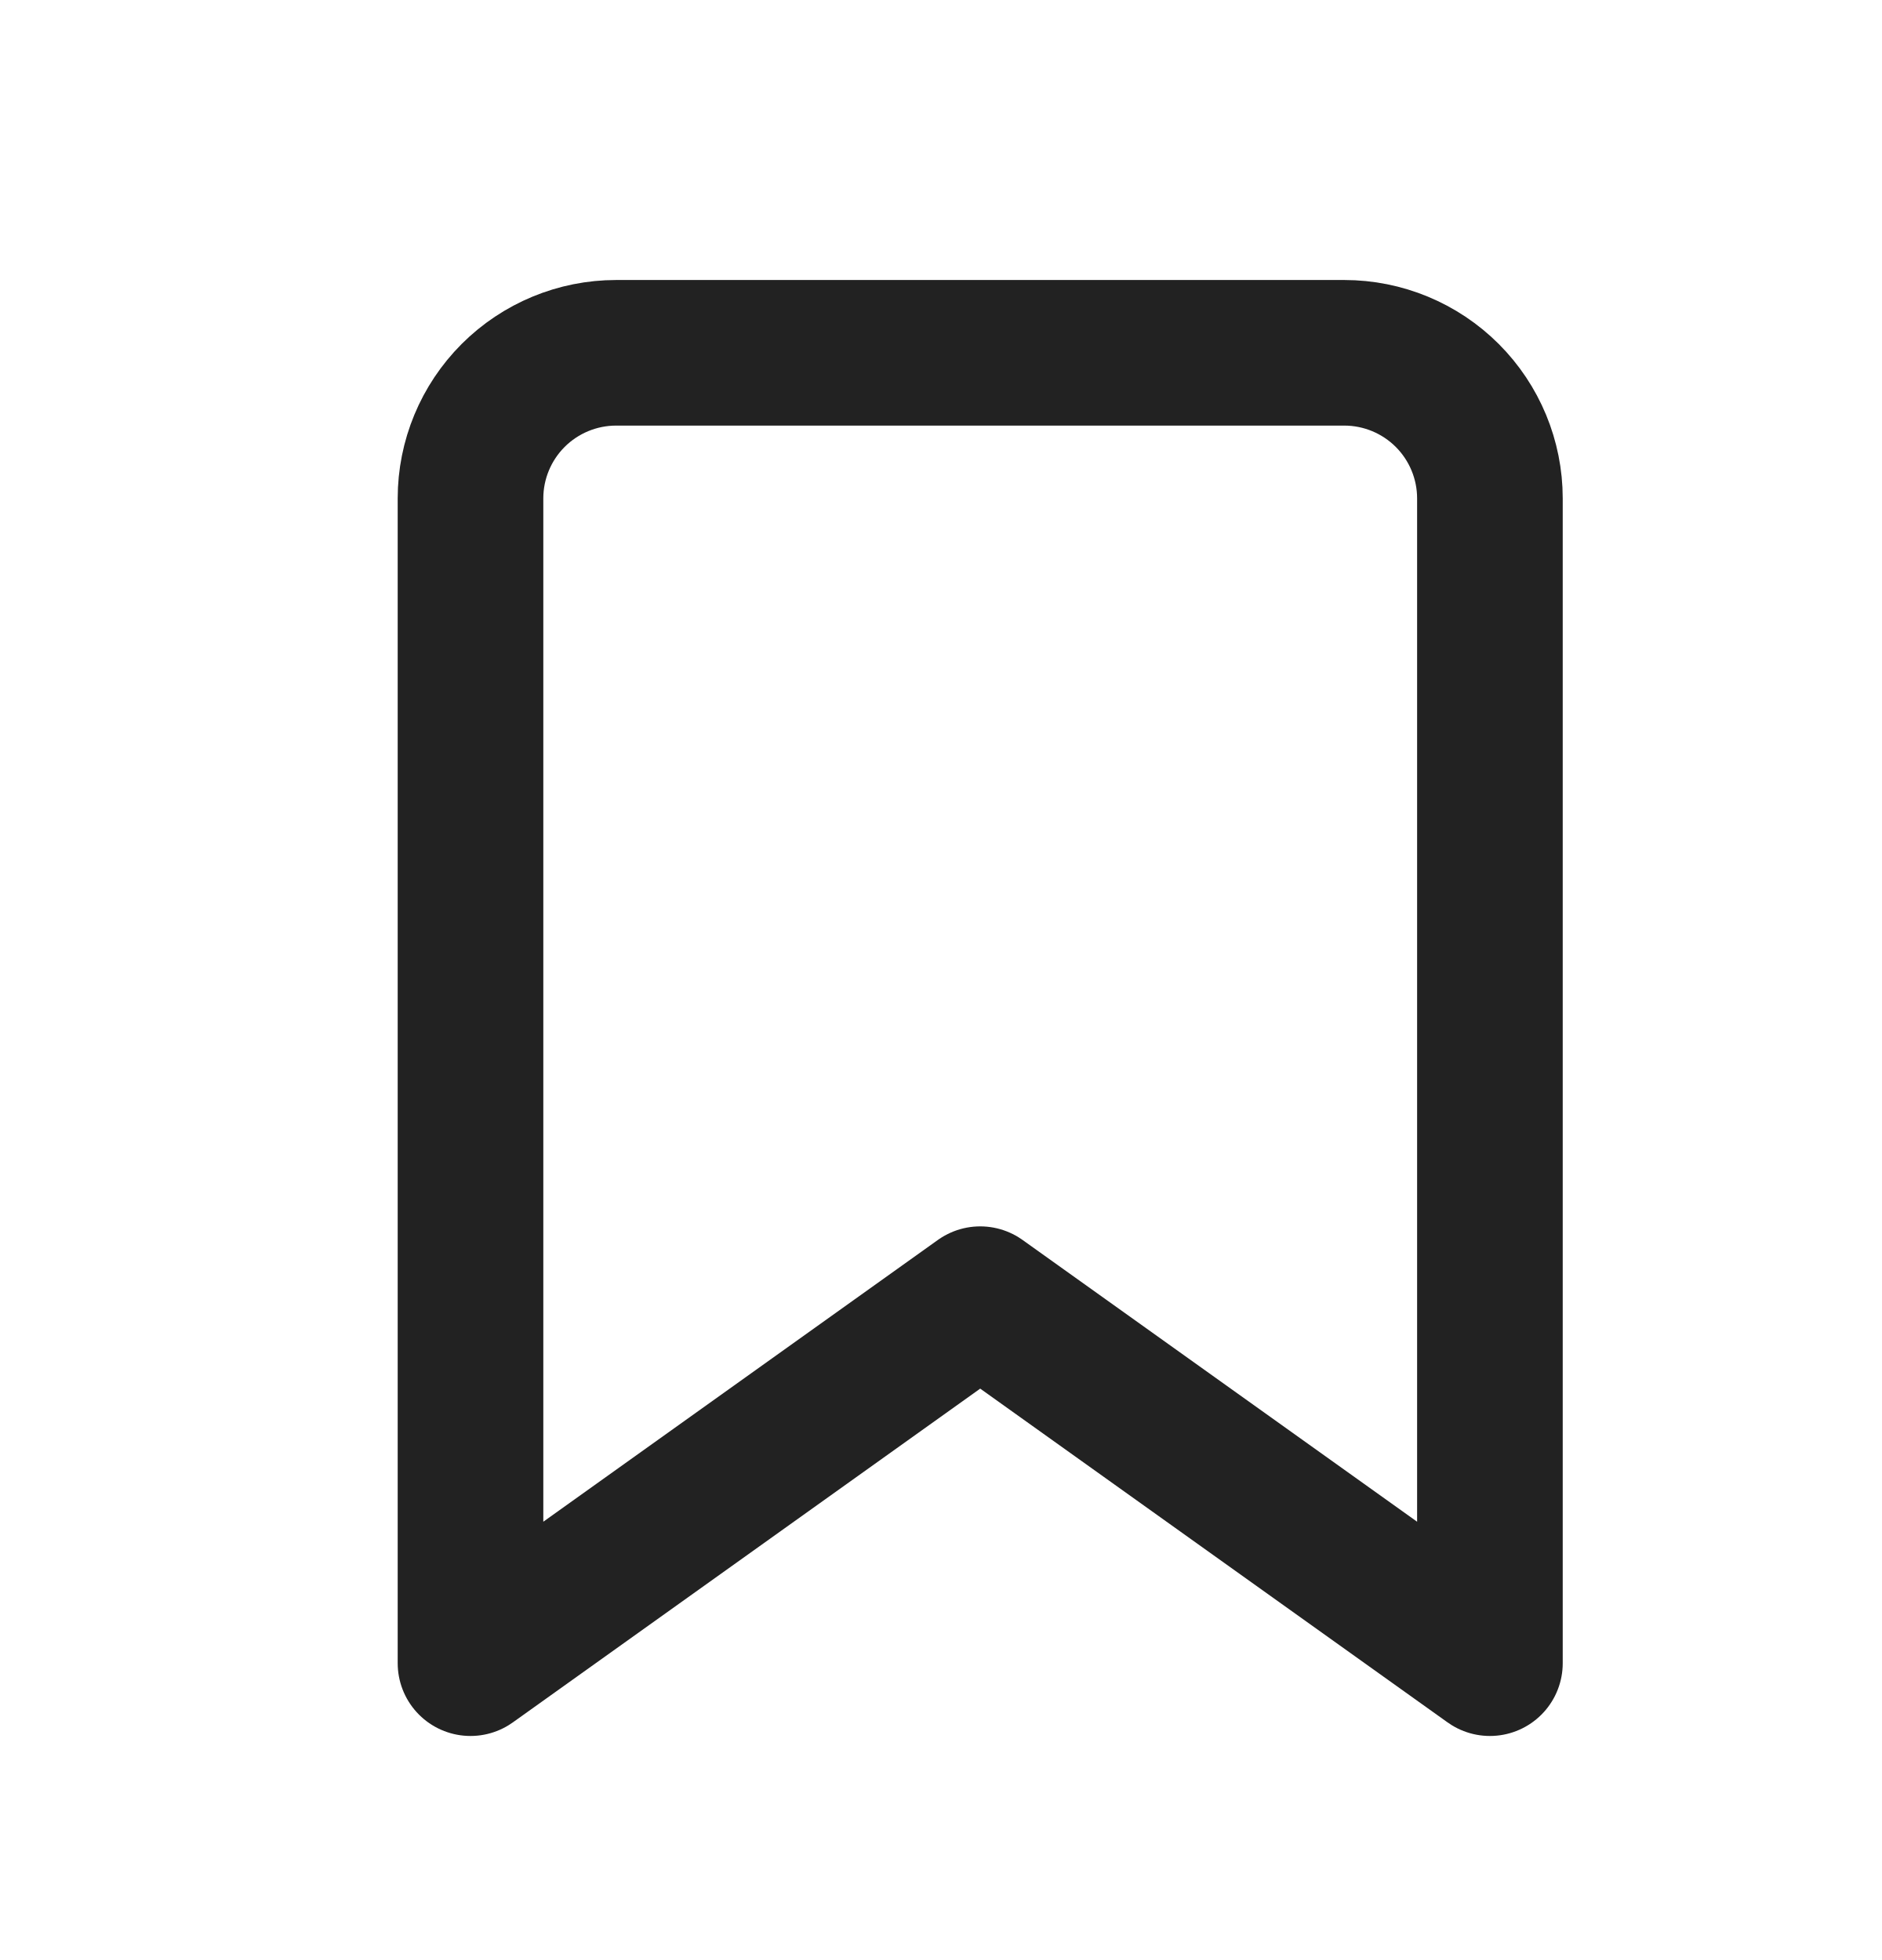
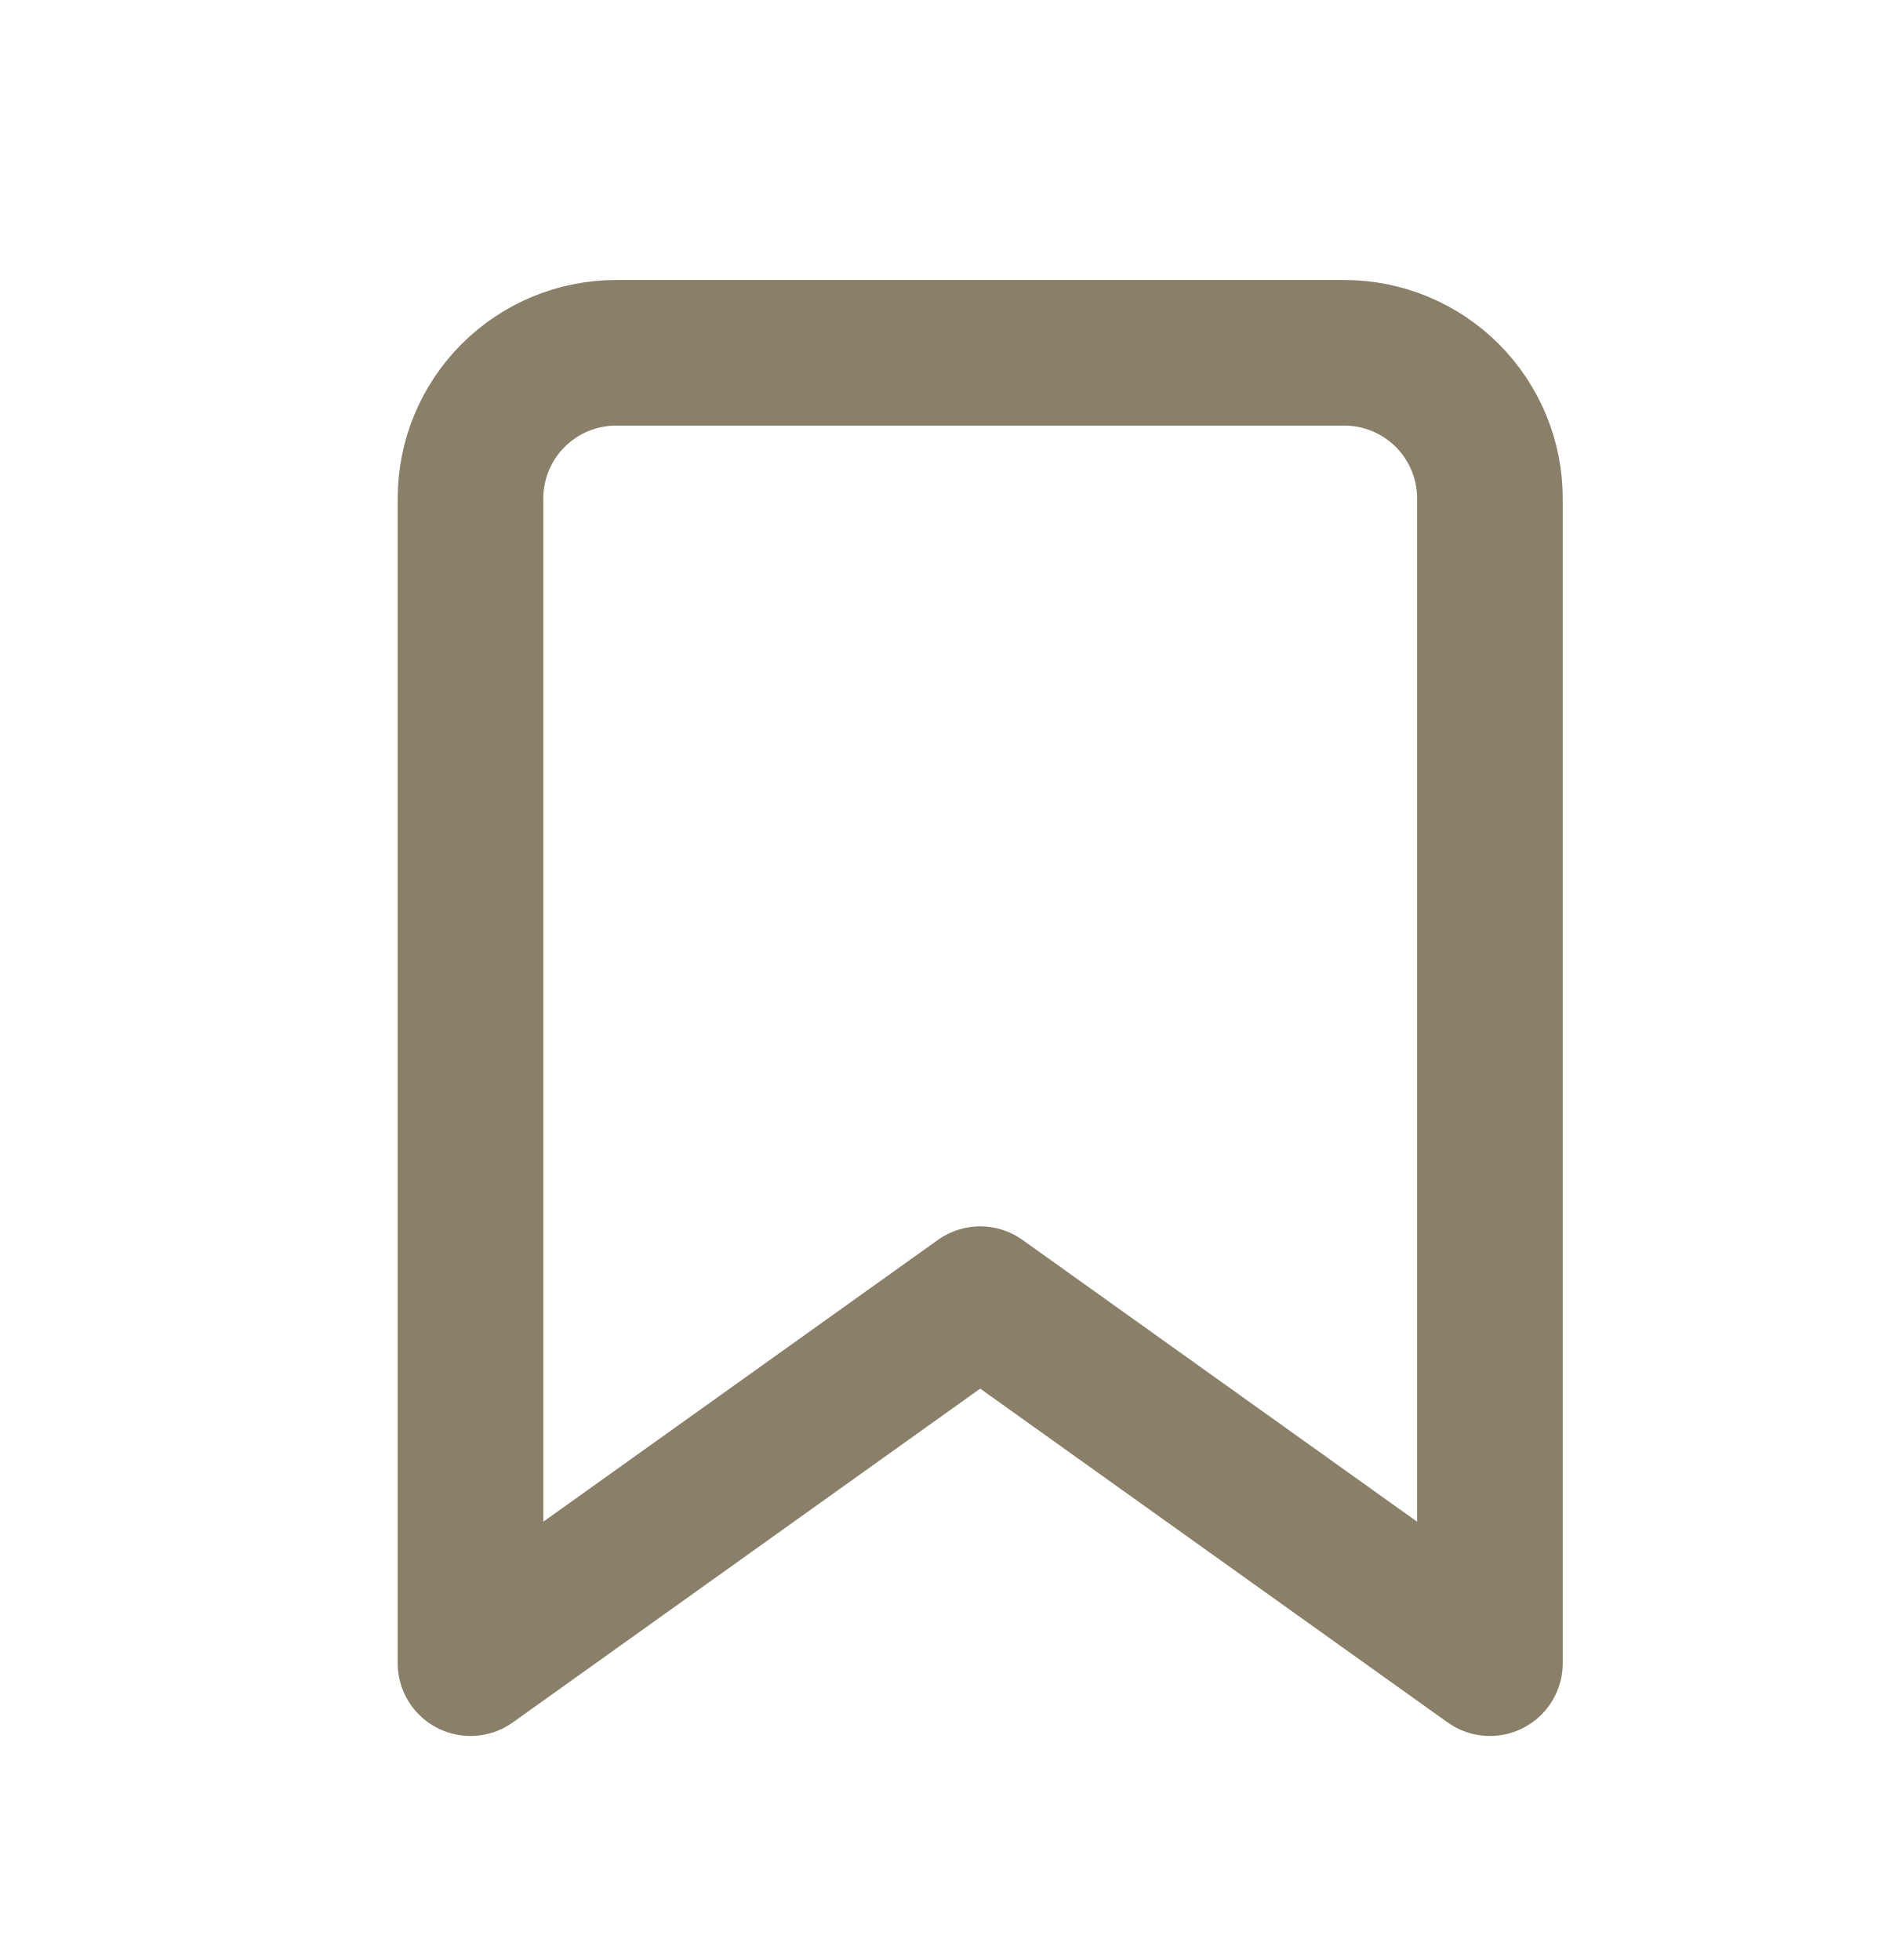
<svg xmlns="http://www.w3.org/2000/svg" width="24" height="25" viewBox="0 0 24 25" fill="none">
-   <path d="M19 21.214L12.5 16.571L6 21.214V6.357C6 5.865 6.196 5.392 6.544 5.044C6.892 4.696 7.365 4.5 7.857 4.5H17.143C17.635 4.5 18.108 4.696 18.456 5.044C18.804 5.392 19 5.865 19 6.357V21.214Z" stroke="#222222" stroke-width="1.857" stroke-linecap="round" stroke-linejoin="round" />
+   <path d="M19 21.214L12.5 16.571L6 21.214V6.357C6 5.865 6.196 5.392 6.544 5.044C6.892 4.696 7.365 4.5 7.857 4.5H17.143C17.635 4.5 18.108 4.696 18.456 5.044C18.804 5.392 19 5.865 19 6.357V21.214Z" stroke="#8A7F68" stroke-width="1.857" stroke-linecap="round" stroke-linejoin="round" />
</svg>
